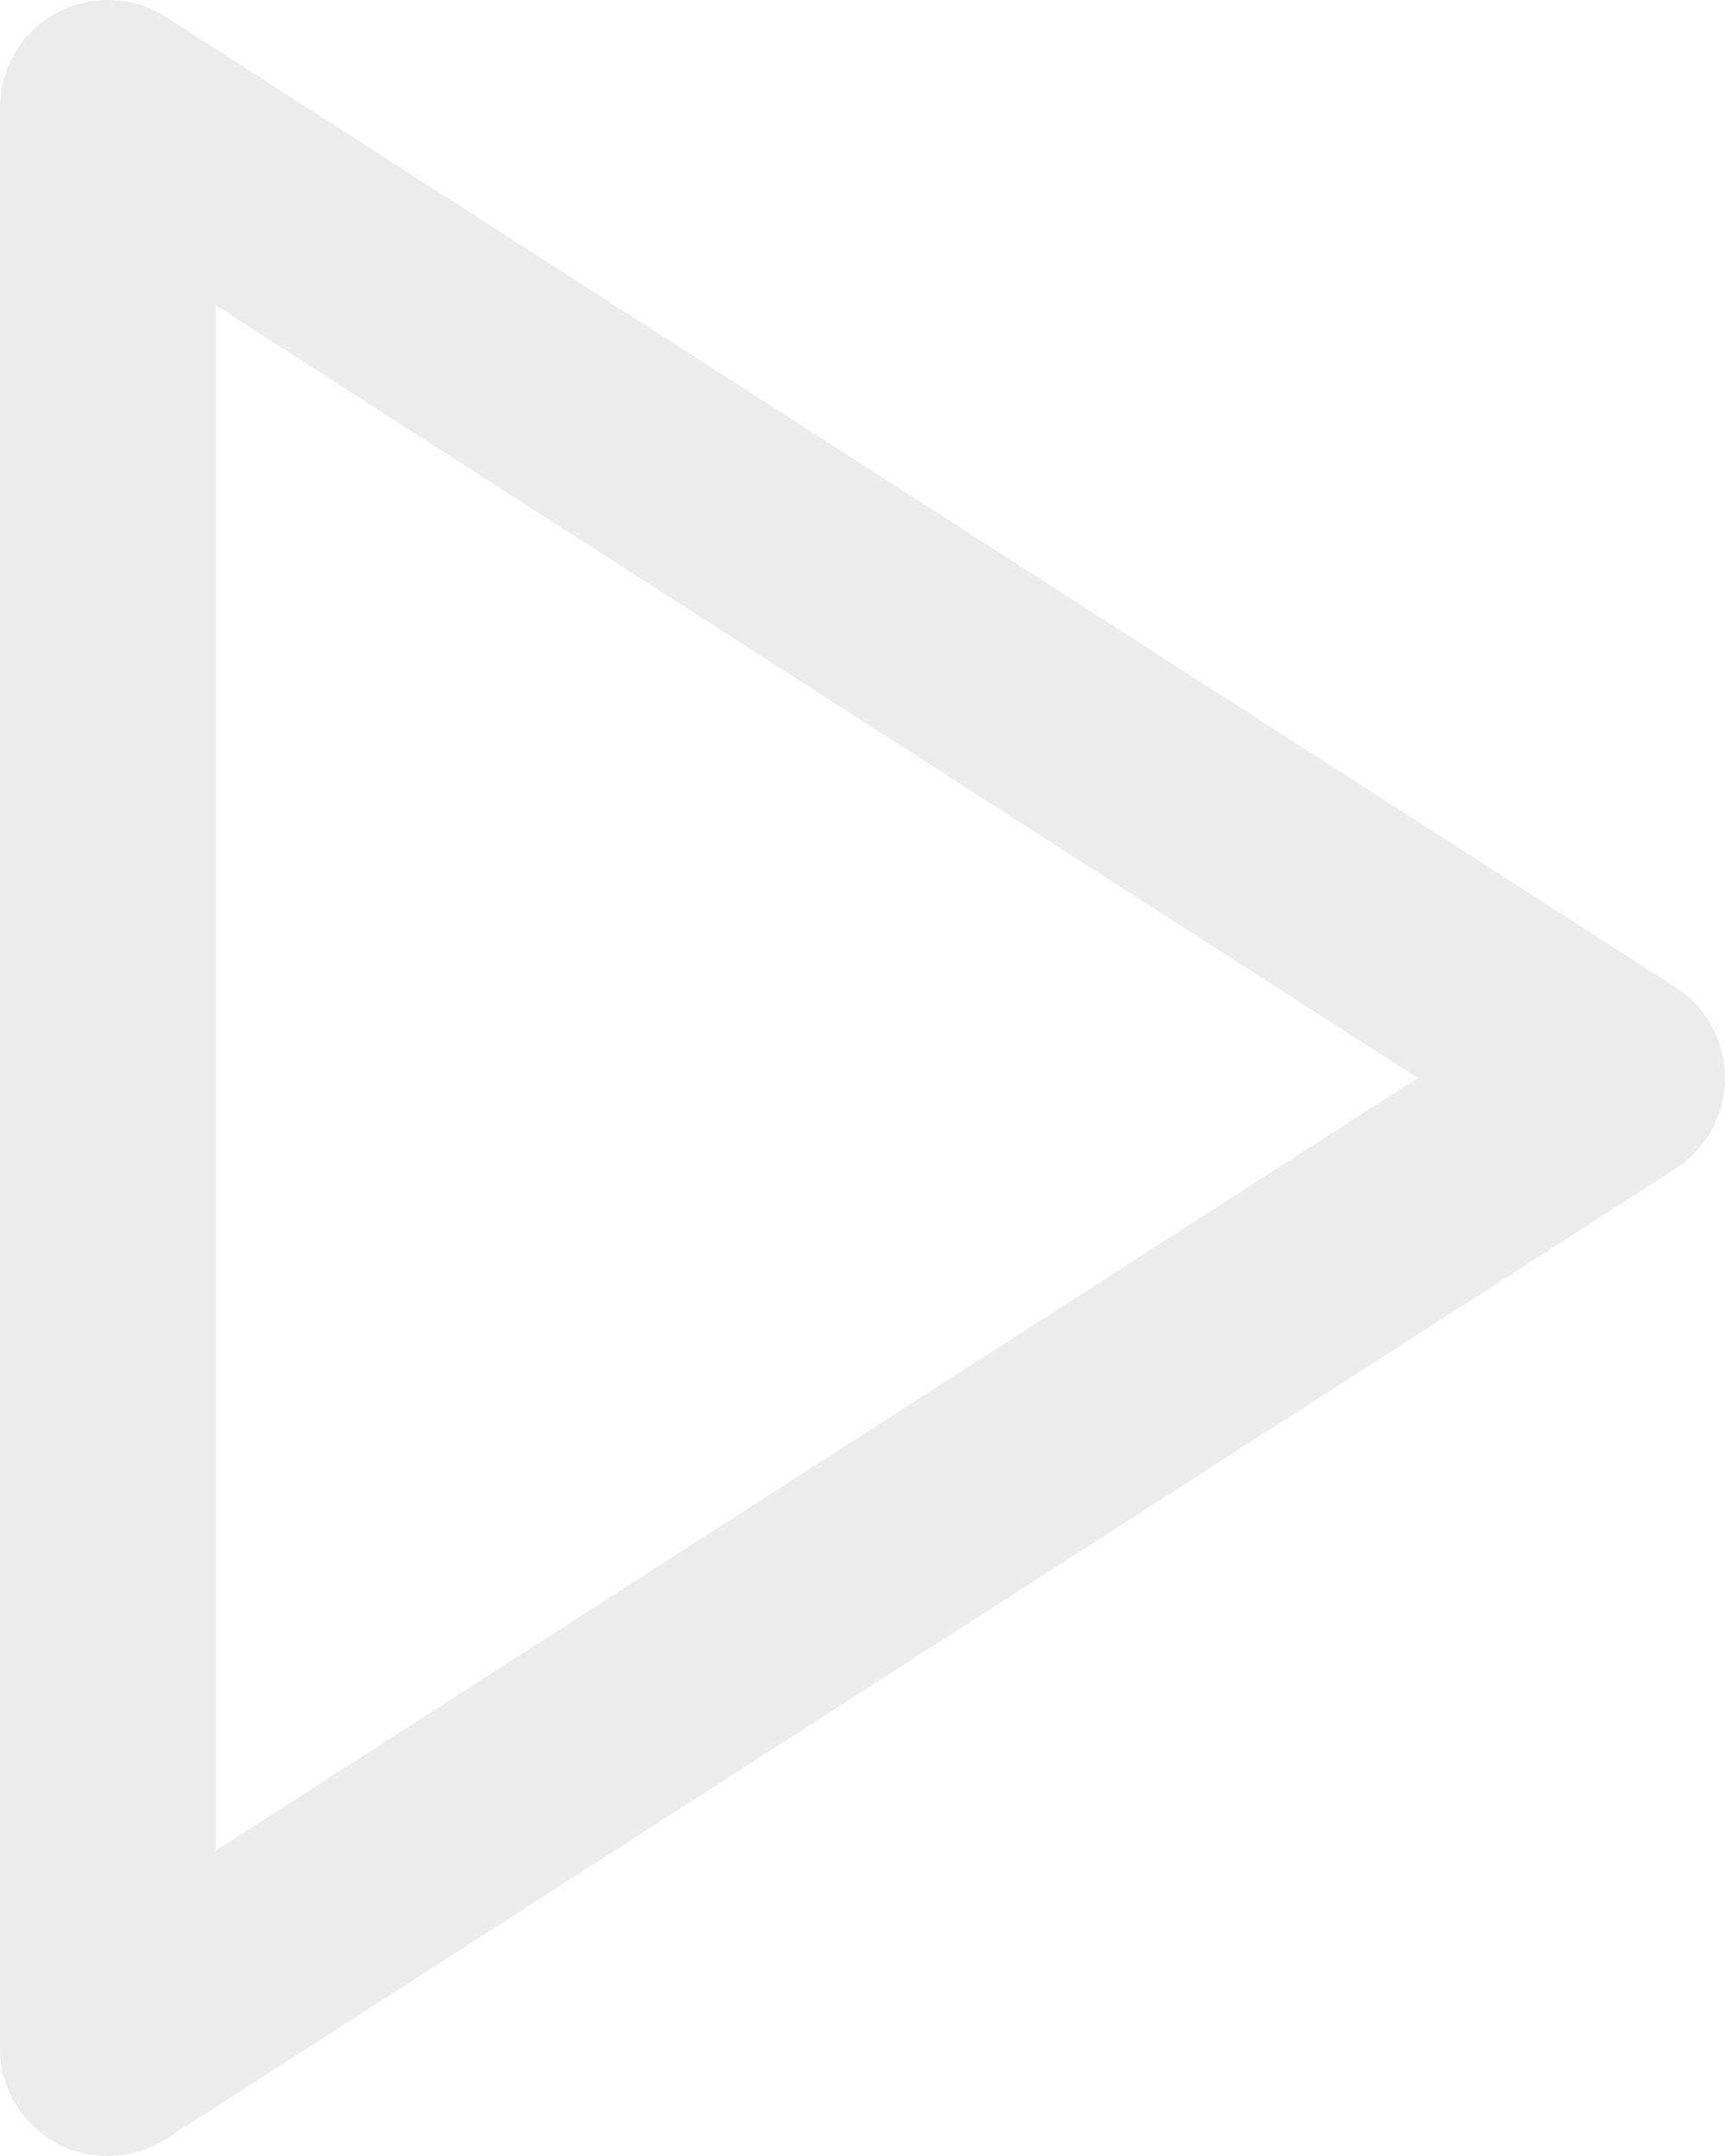
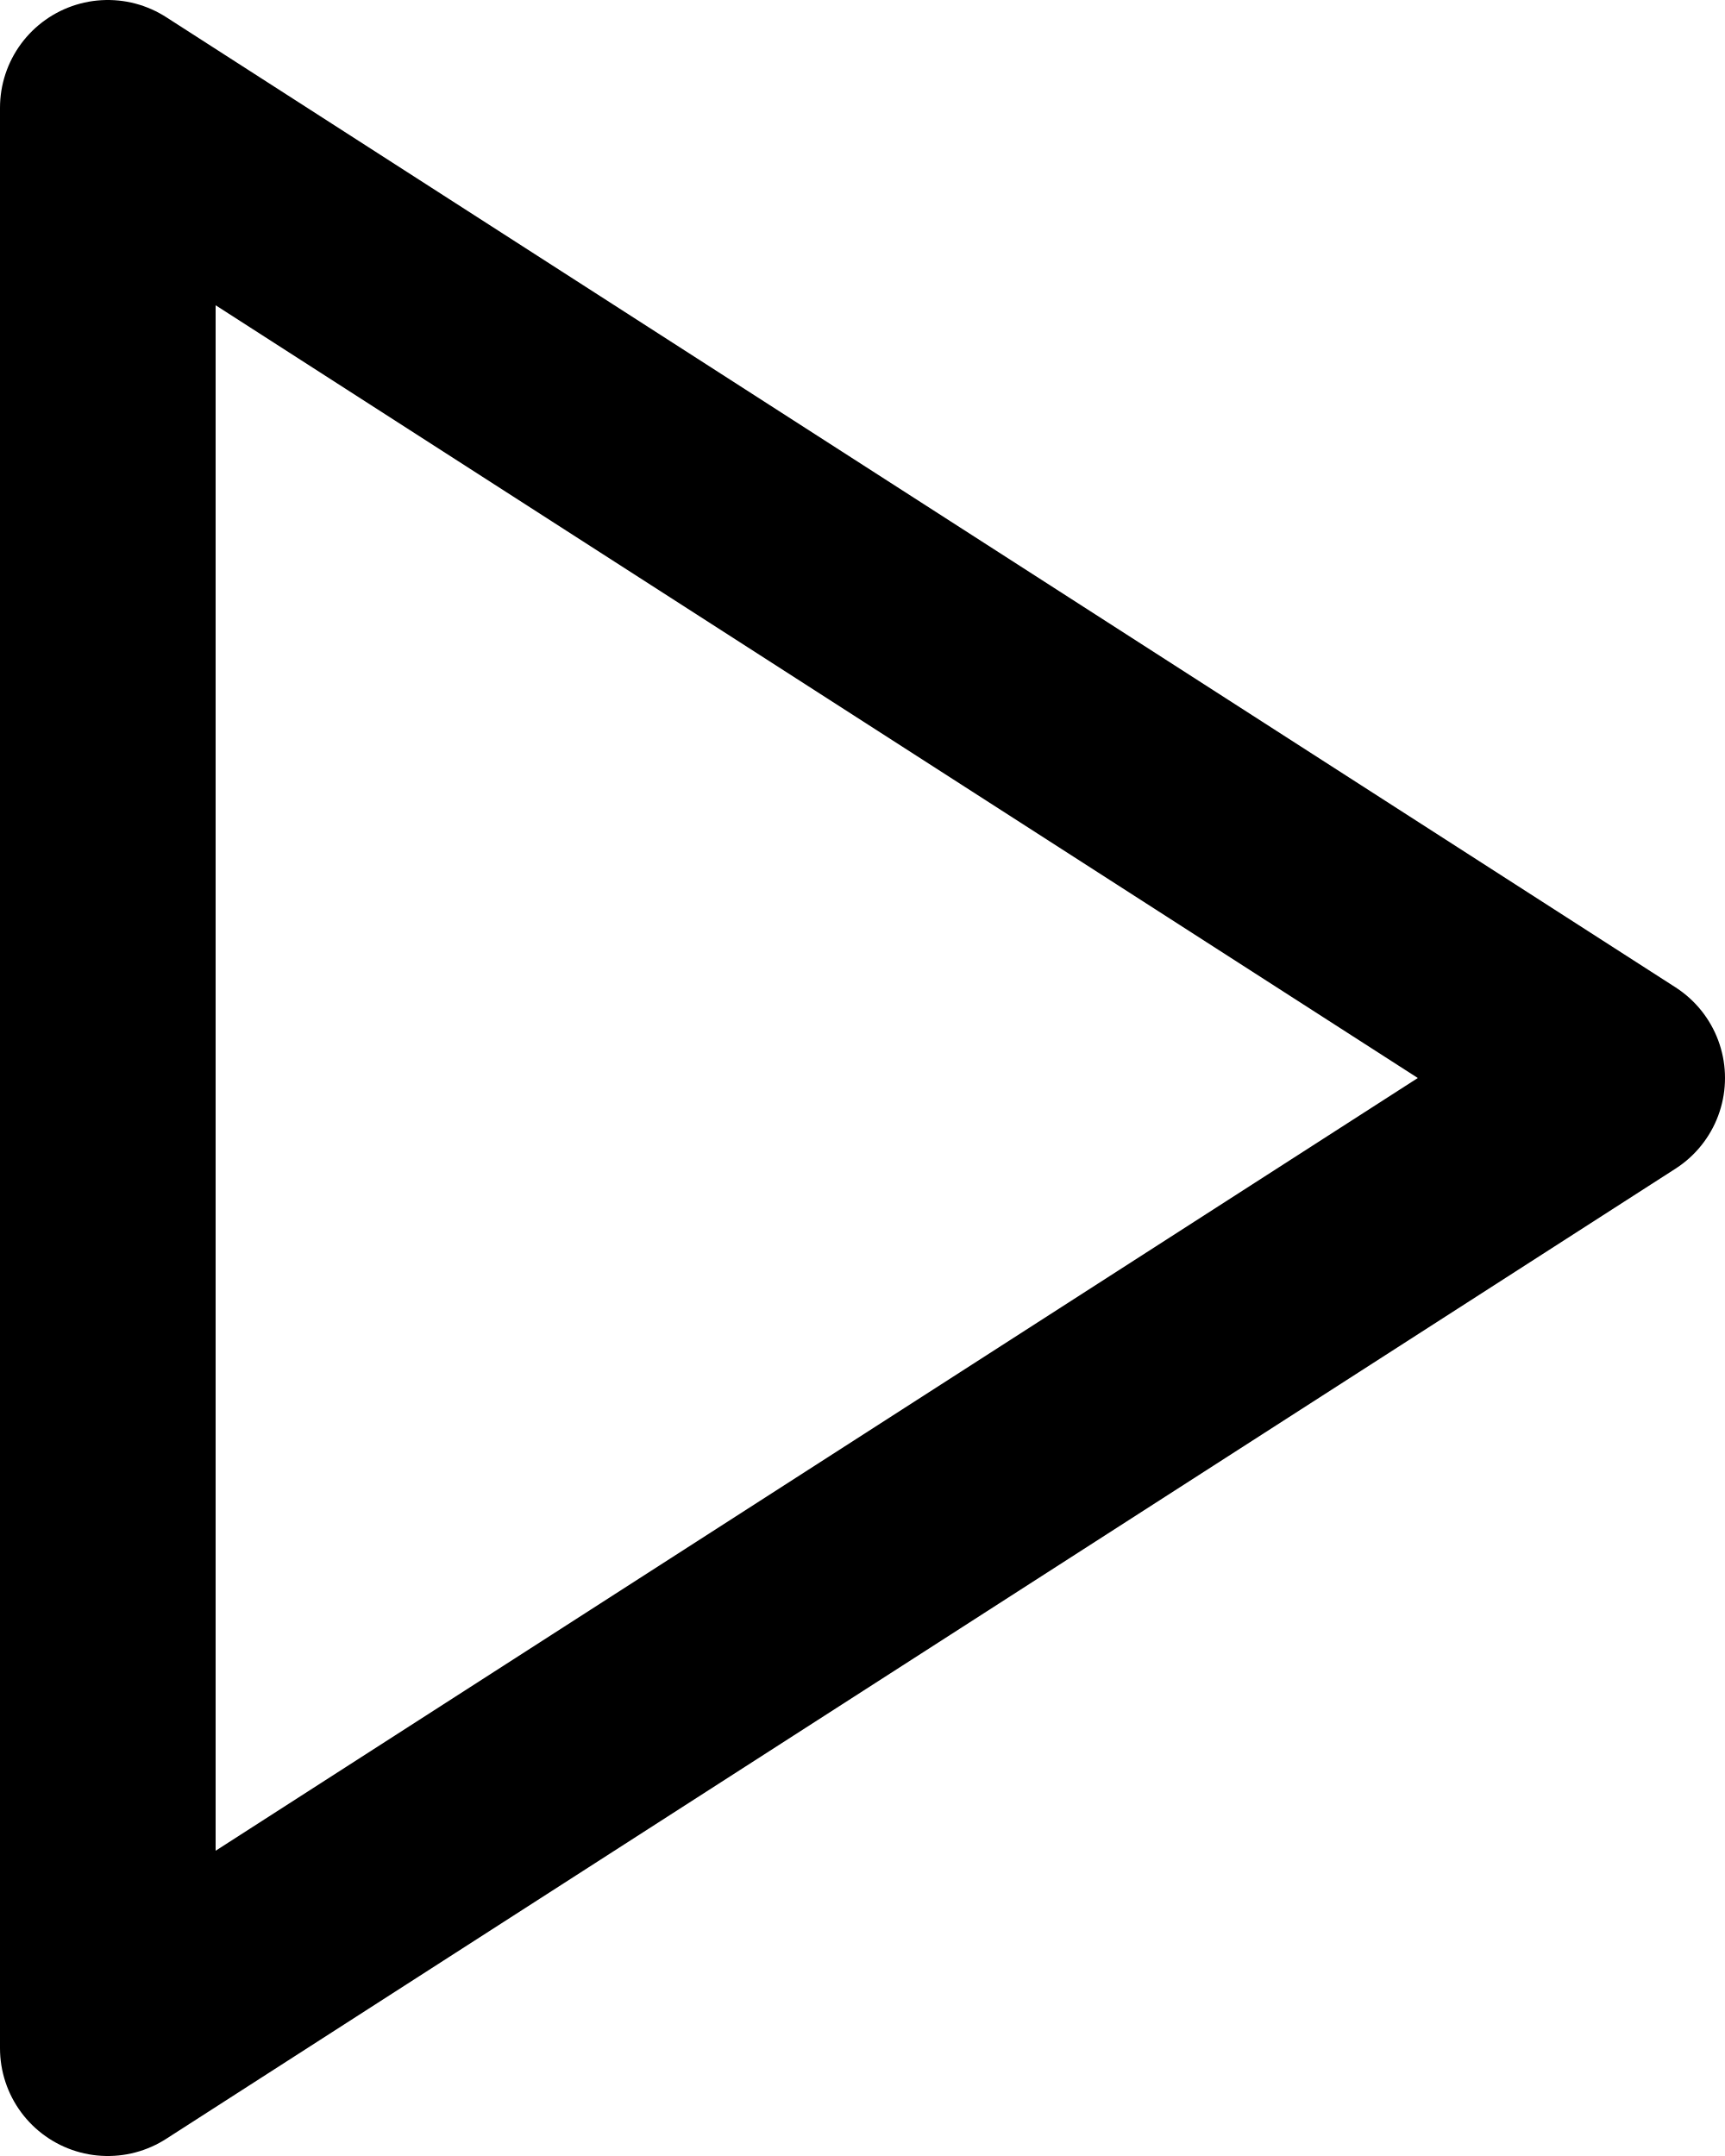
<svg xmlns="http://www.w3.org/2000/svg" width="16" height="20">
-   <path d="M1 1l14 9-14 9z" stroke="#ECECEC" stroke-width="2" fill="none" fill-rule="evenodd" stroke-linecap="round" stroke-linejoin="round" />
+   <path d="M1 1l14 9-14 9z" stroke="currentColor" stroke-width="2" fill="none" fill-rule="evenodd" stroke-linecap="round" stroke-linejoin="round" />
</svg>
